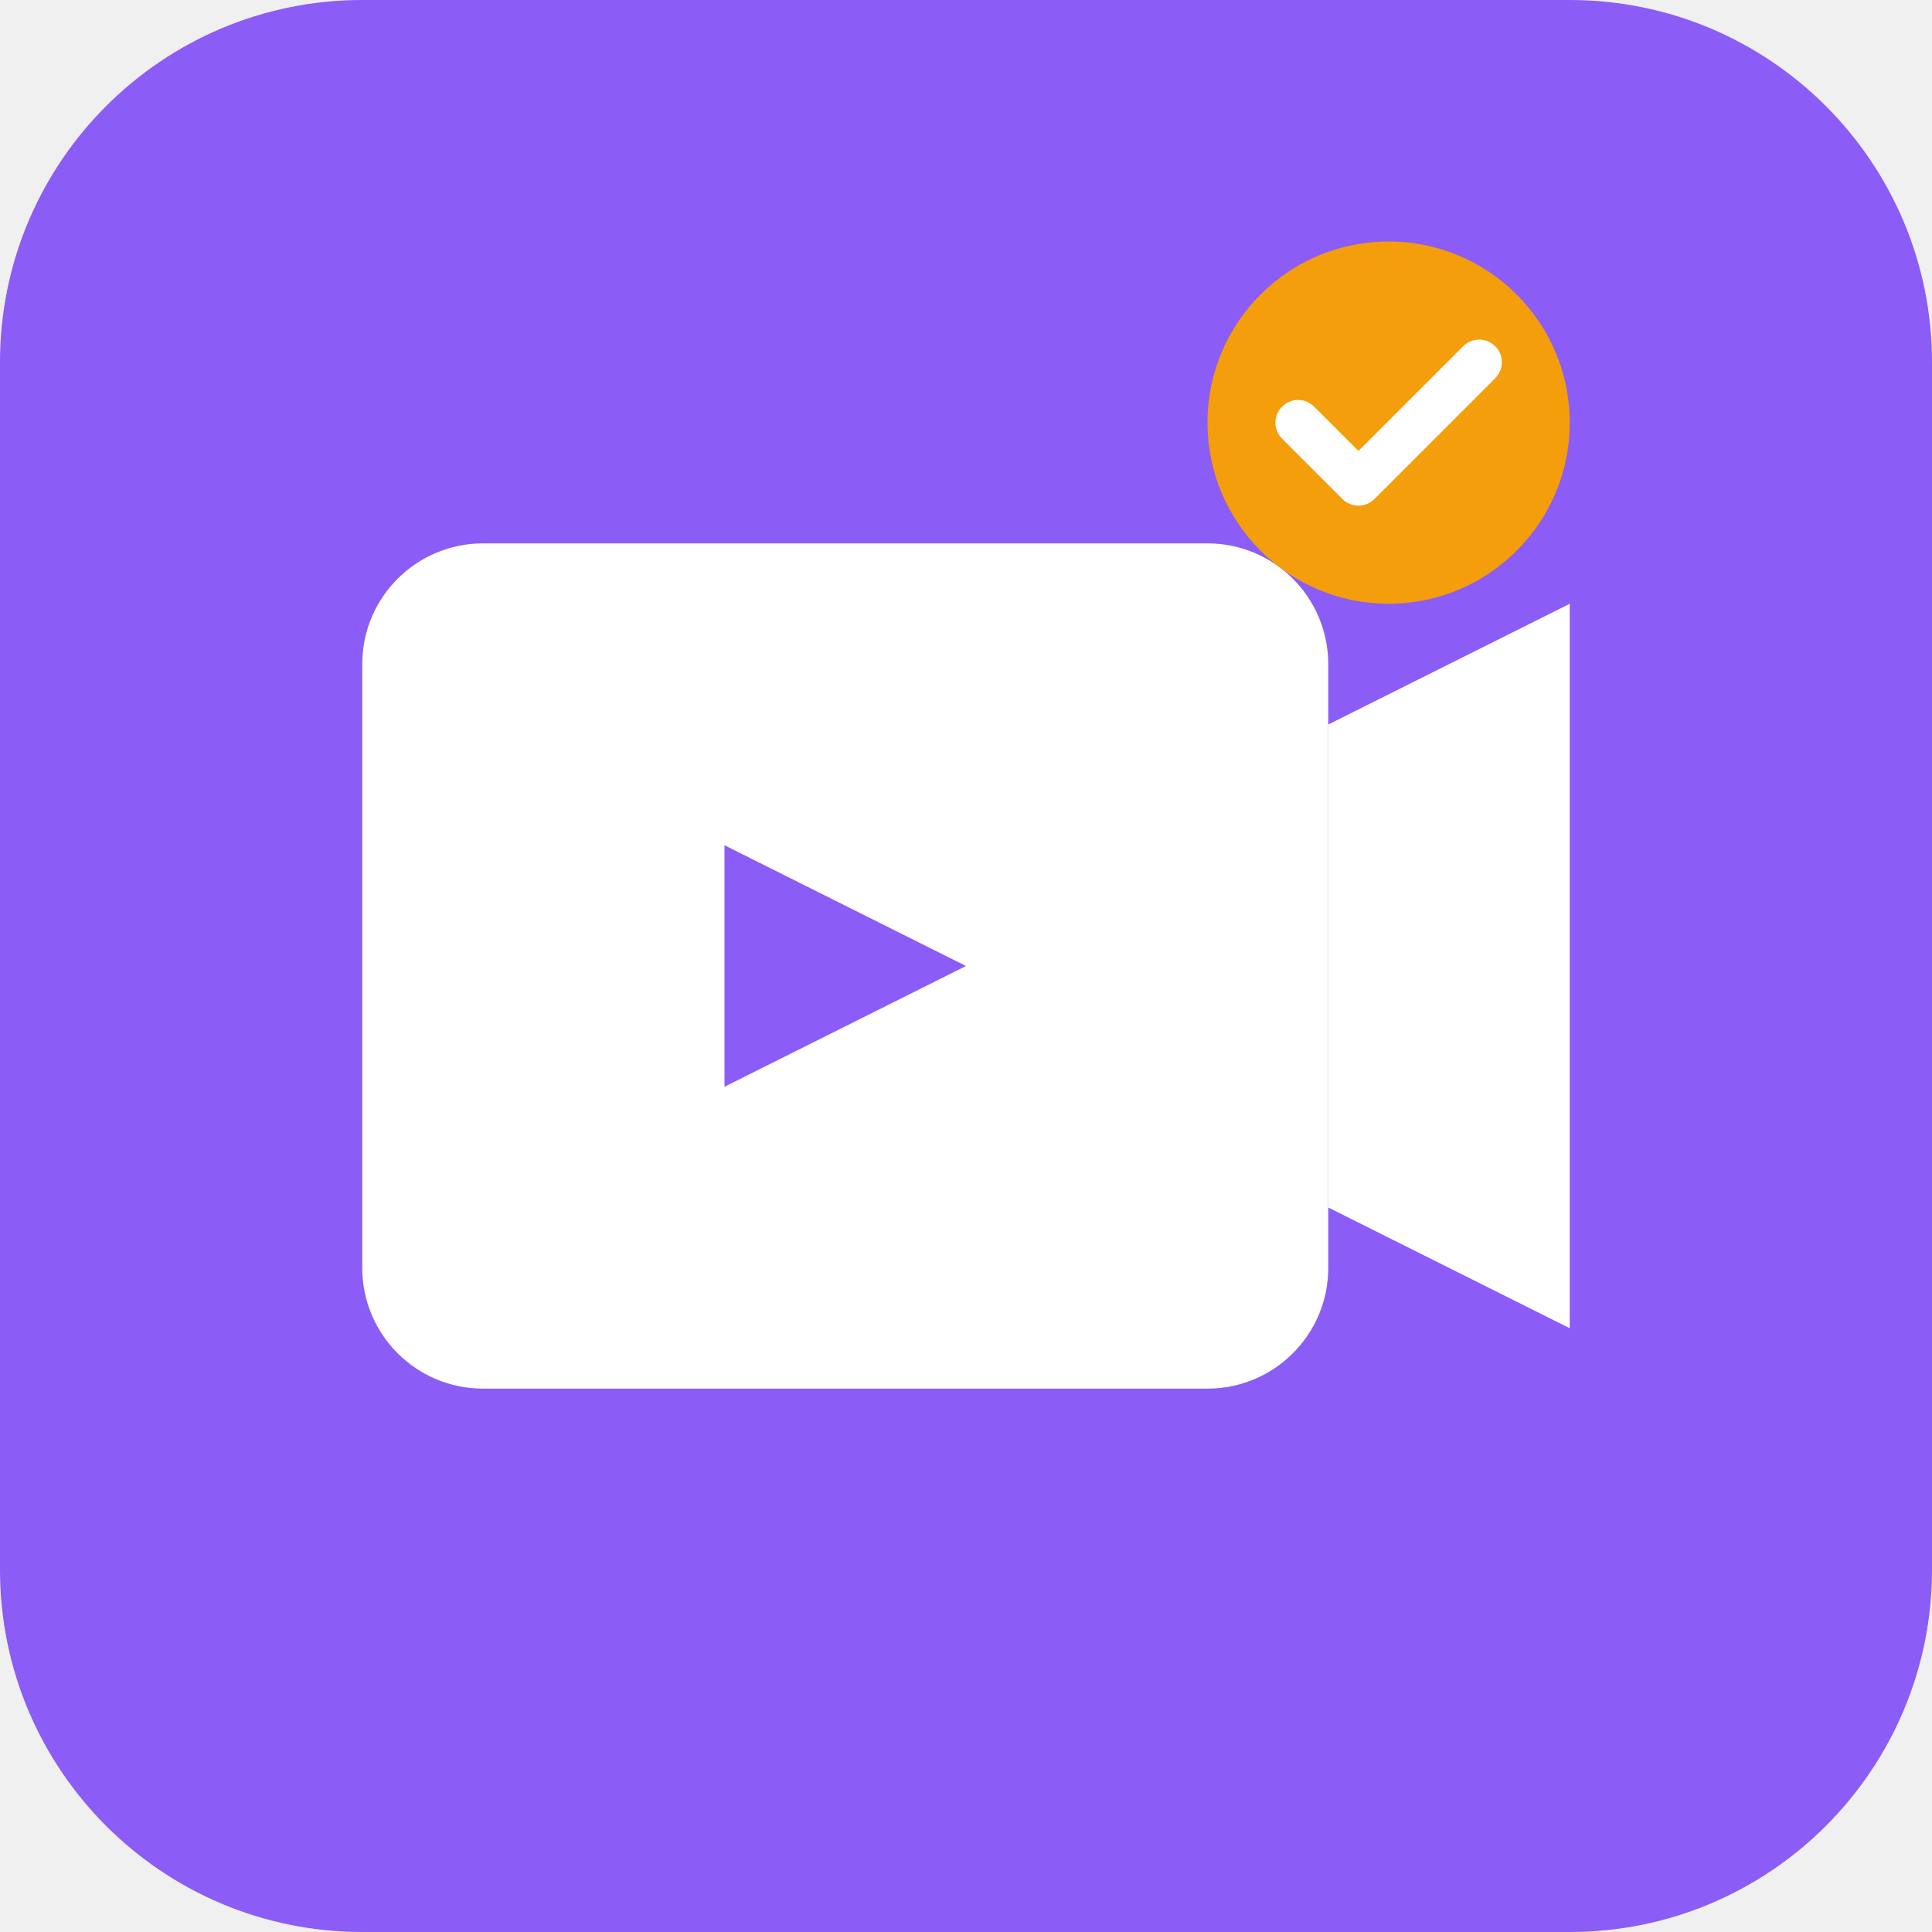
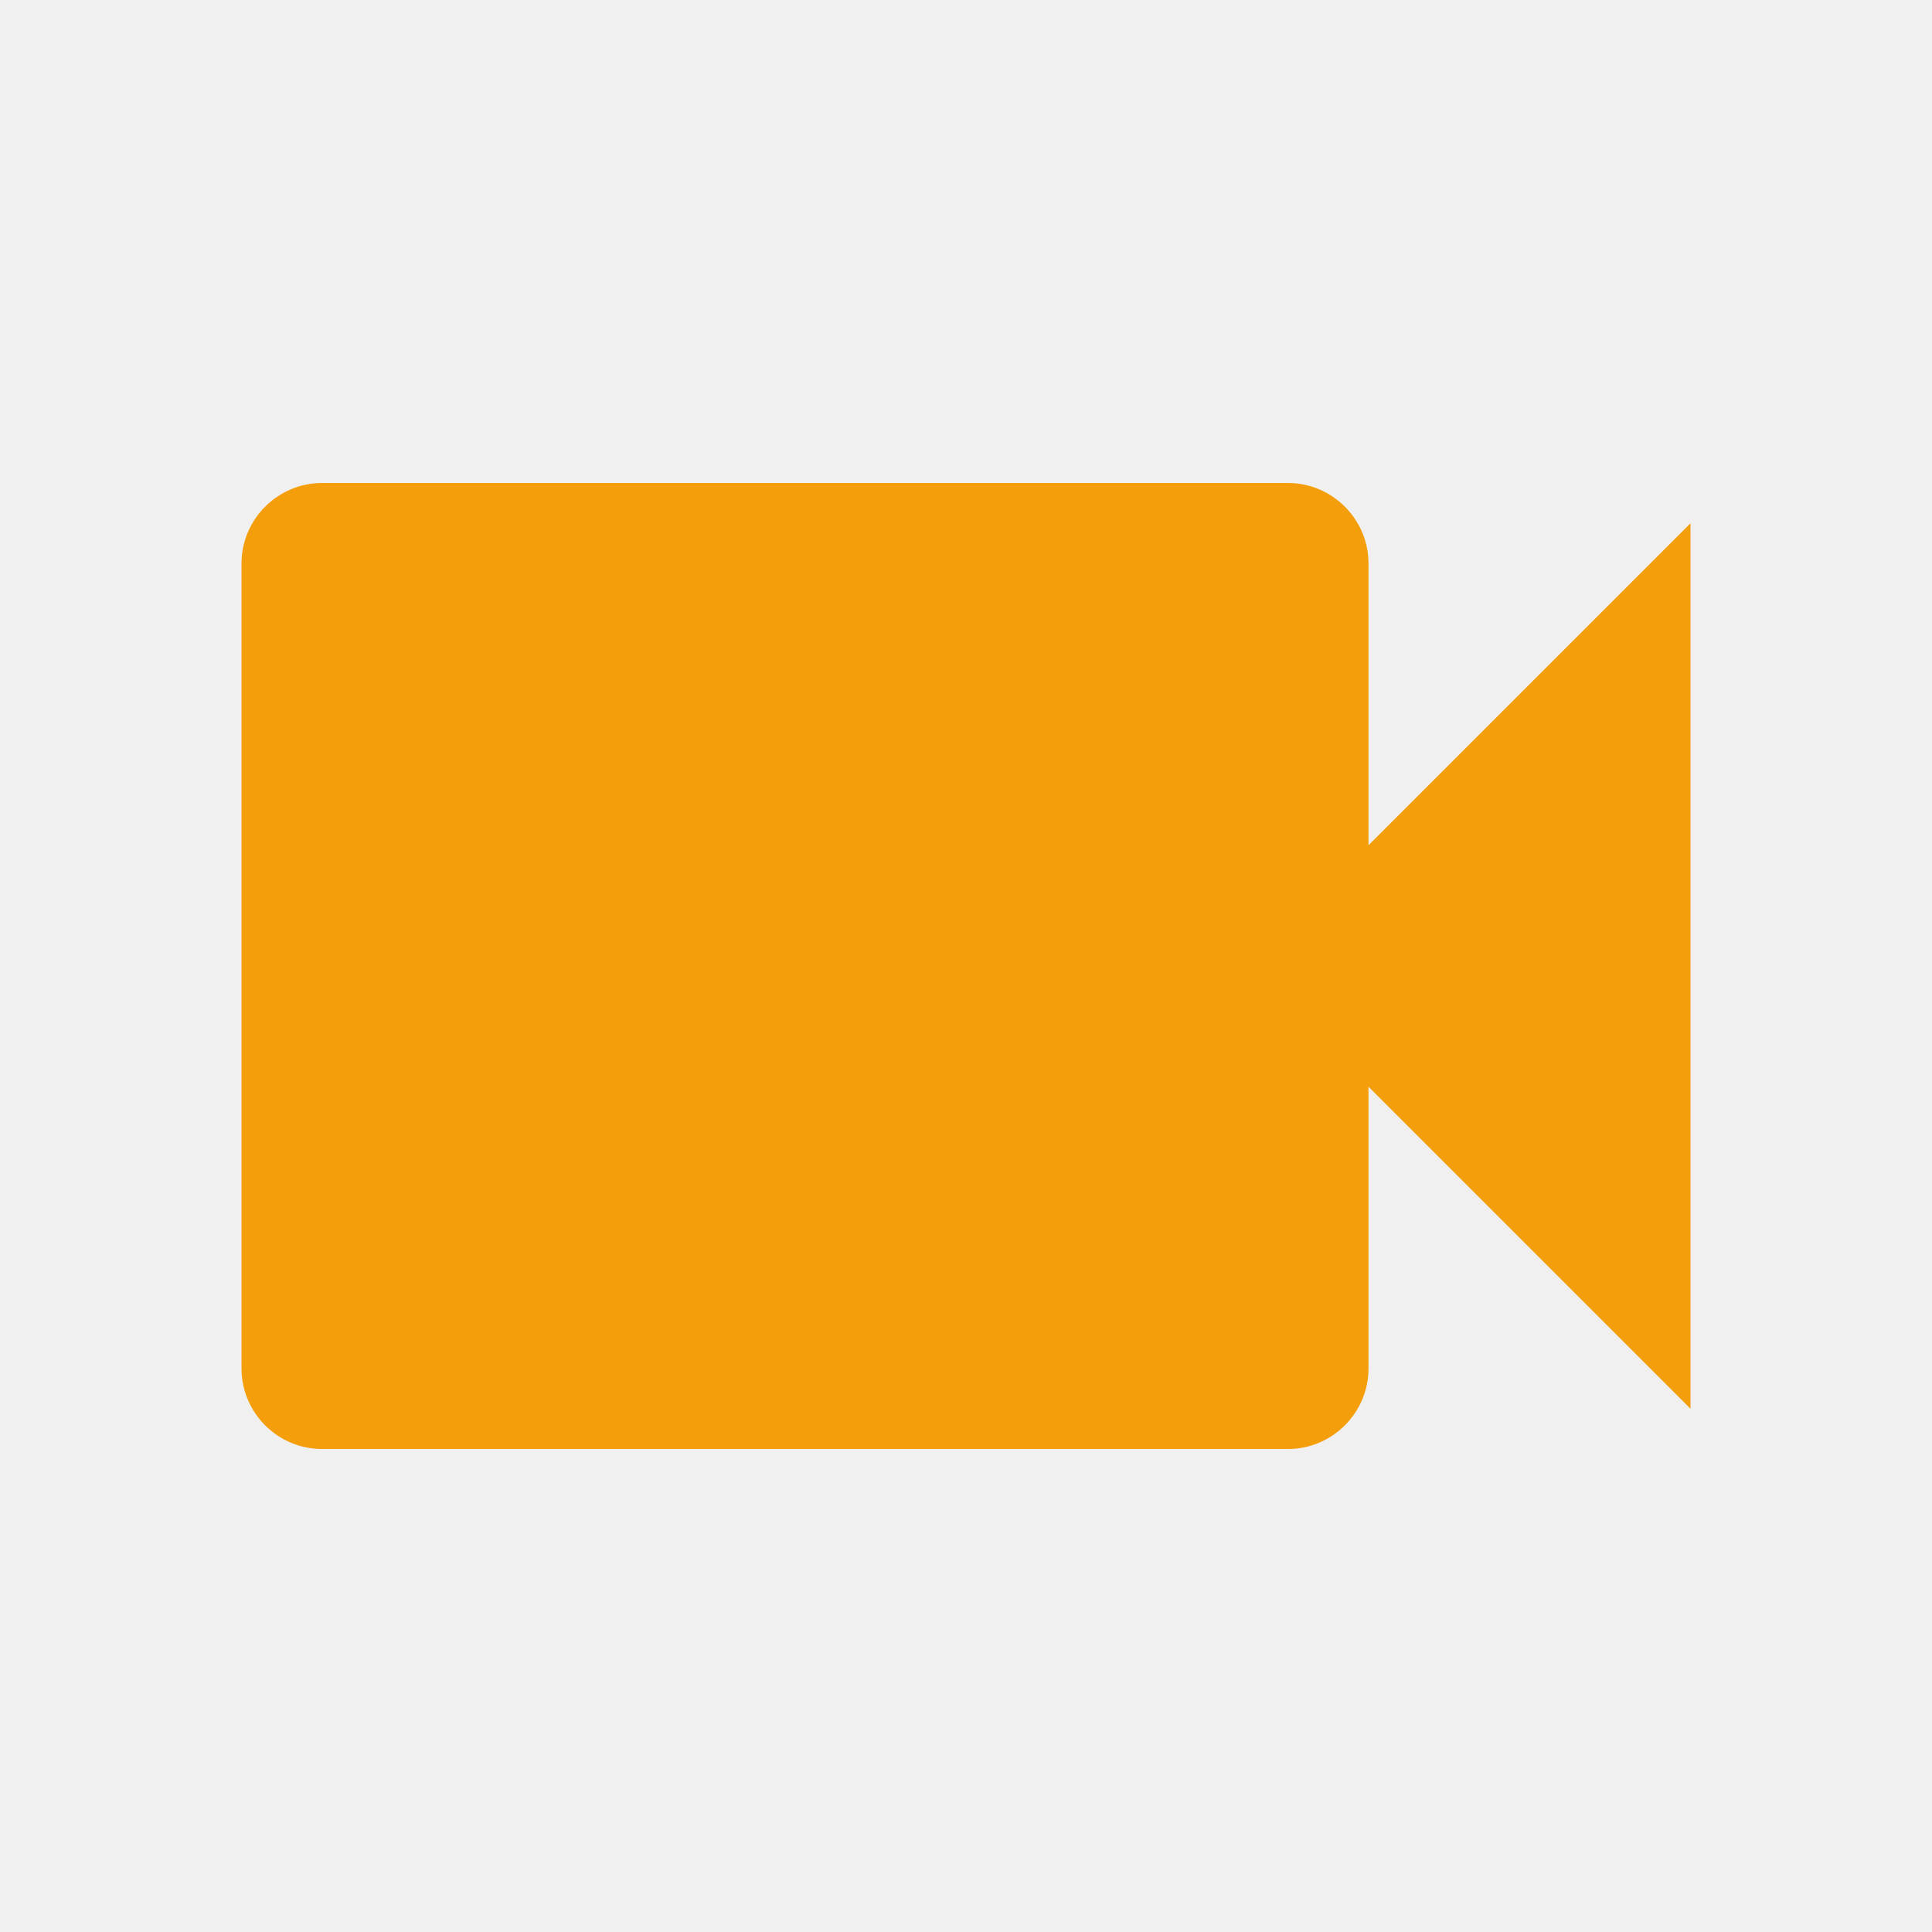
- <svg xmlns="http://www.w3.org/2000/svg" viewBox="0 0 64 64" fill="none">
-   <rect width="64" height="64" rx="12" fill="#8B5CF6" />
-   <rect x="12" y="18" width="32" height="28" rx="4" fill="white" />
-   <path d="M44 24l8-4v24l-8-4v-16z" fill="white" />
-   <path d="M24 28l8 4-8 4v-8z" fill="#8B5CF6" />
-   <circle cx="46" cy="14" r="6" fill="#F59E0B" />
-   <path d="M43 14l2 2 4-4" stroke="white" stroke-width="1.5" stroke-linecap="round" stroke-linejoin="round" />
+ <svg xmlns="http://www.w3.org/2000/svg" viewBox="0 0 24 24" width="64" height="64">
+   <path d="M17 10.5V7c0-.55-.45-1-1-1H4c-.55 0-1 .45-1 1v10c0 .55.45 1 1 1h12c.55 0 1-.45 1-1v-3.5l4 4v-11l-4 4z" fill="#F59E0B" />
</svg>
